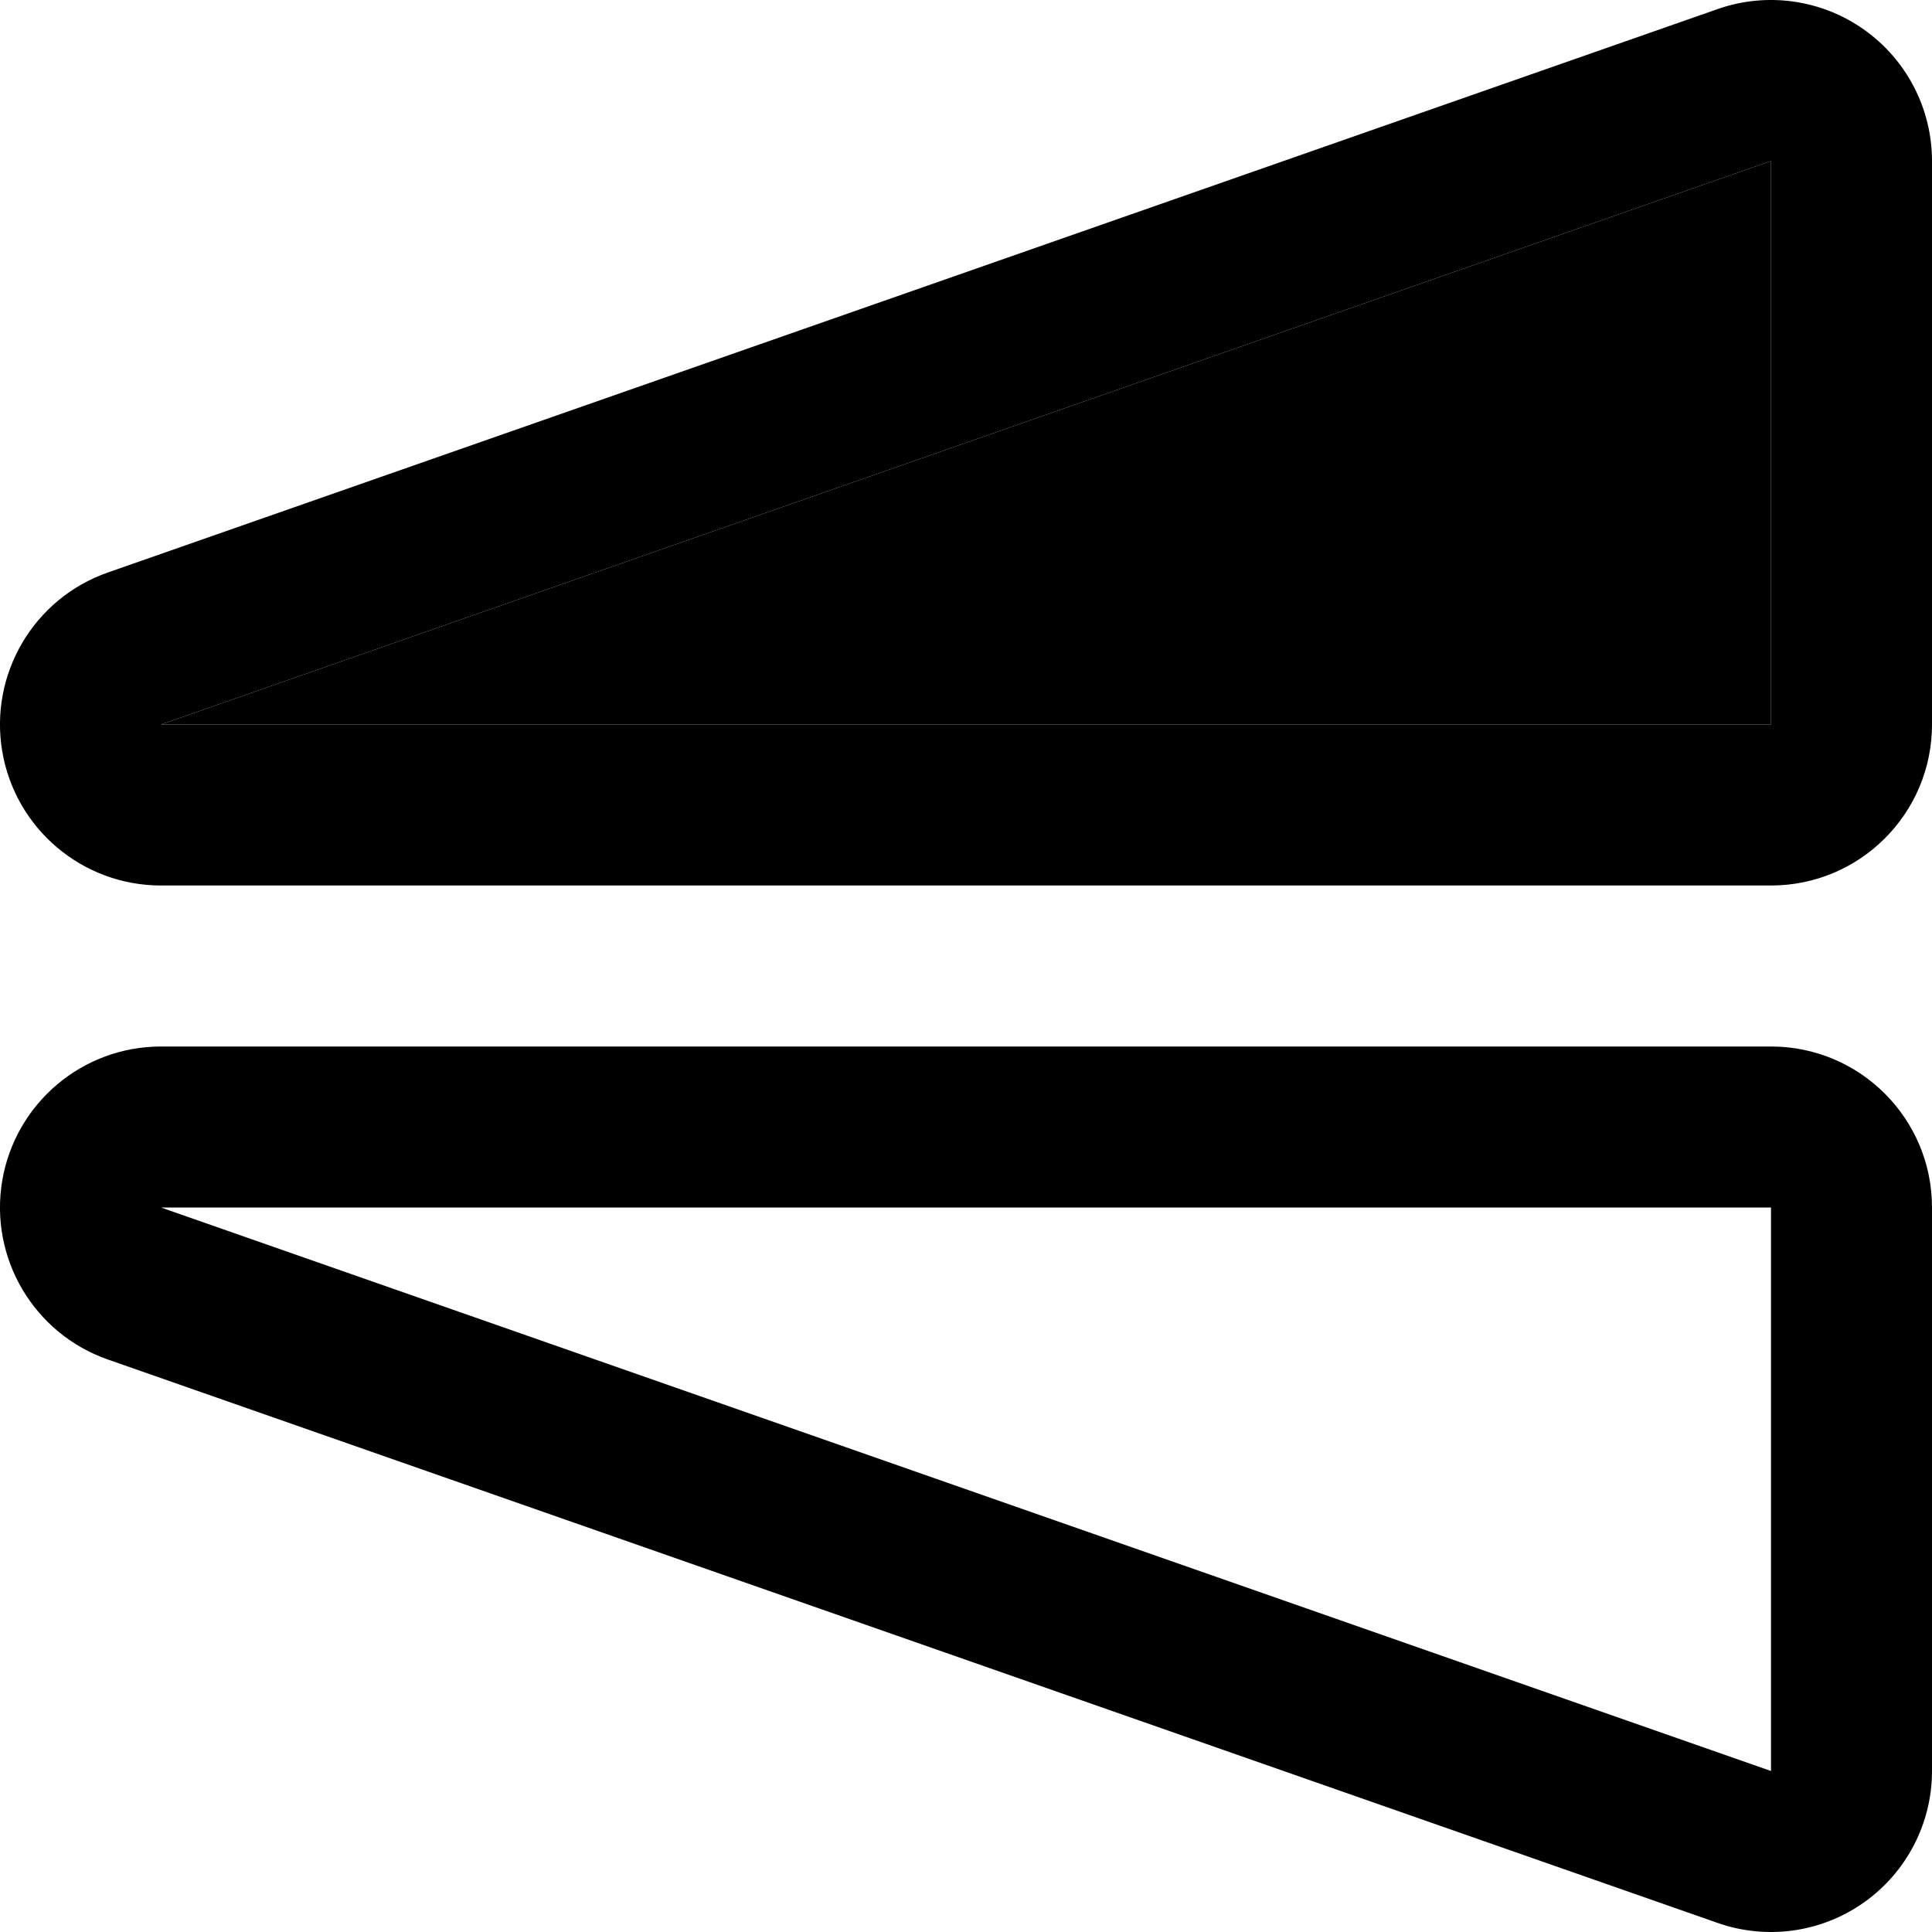
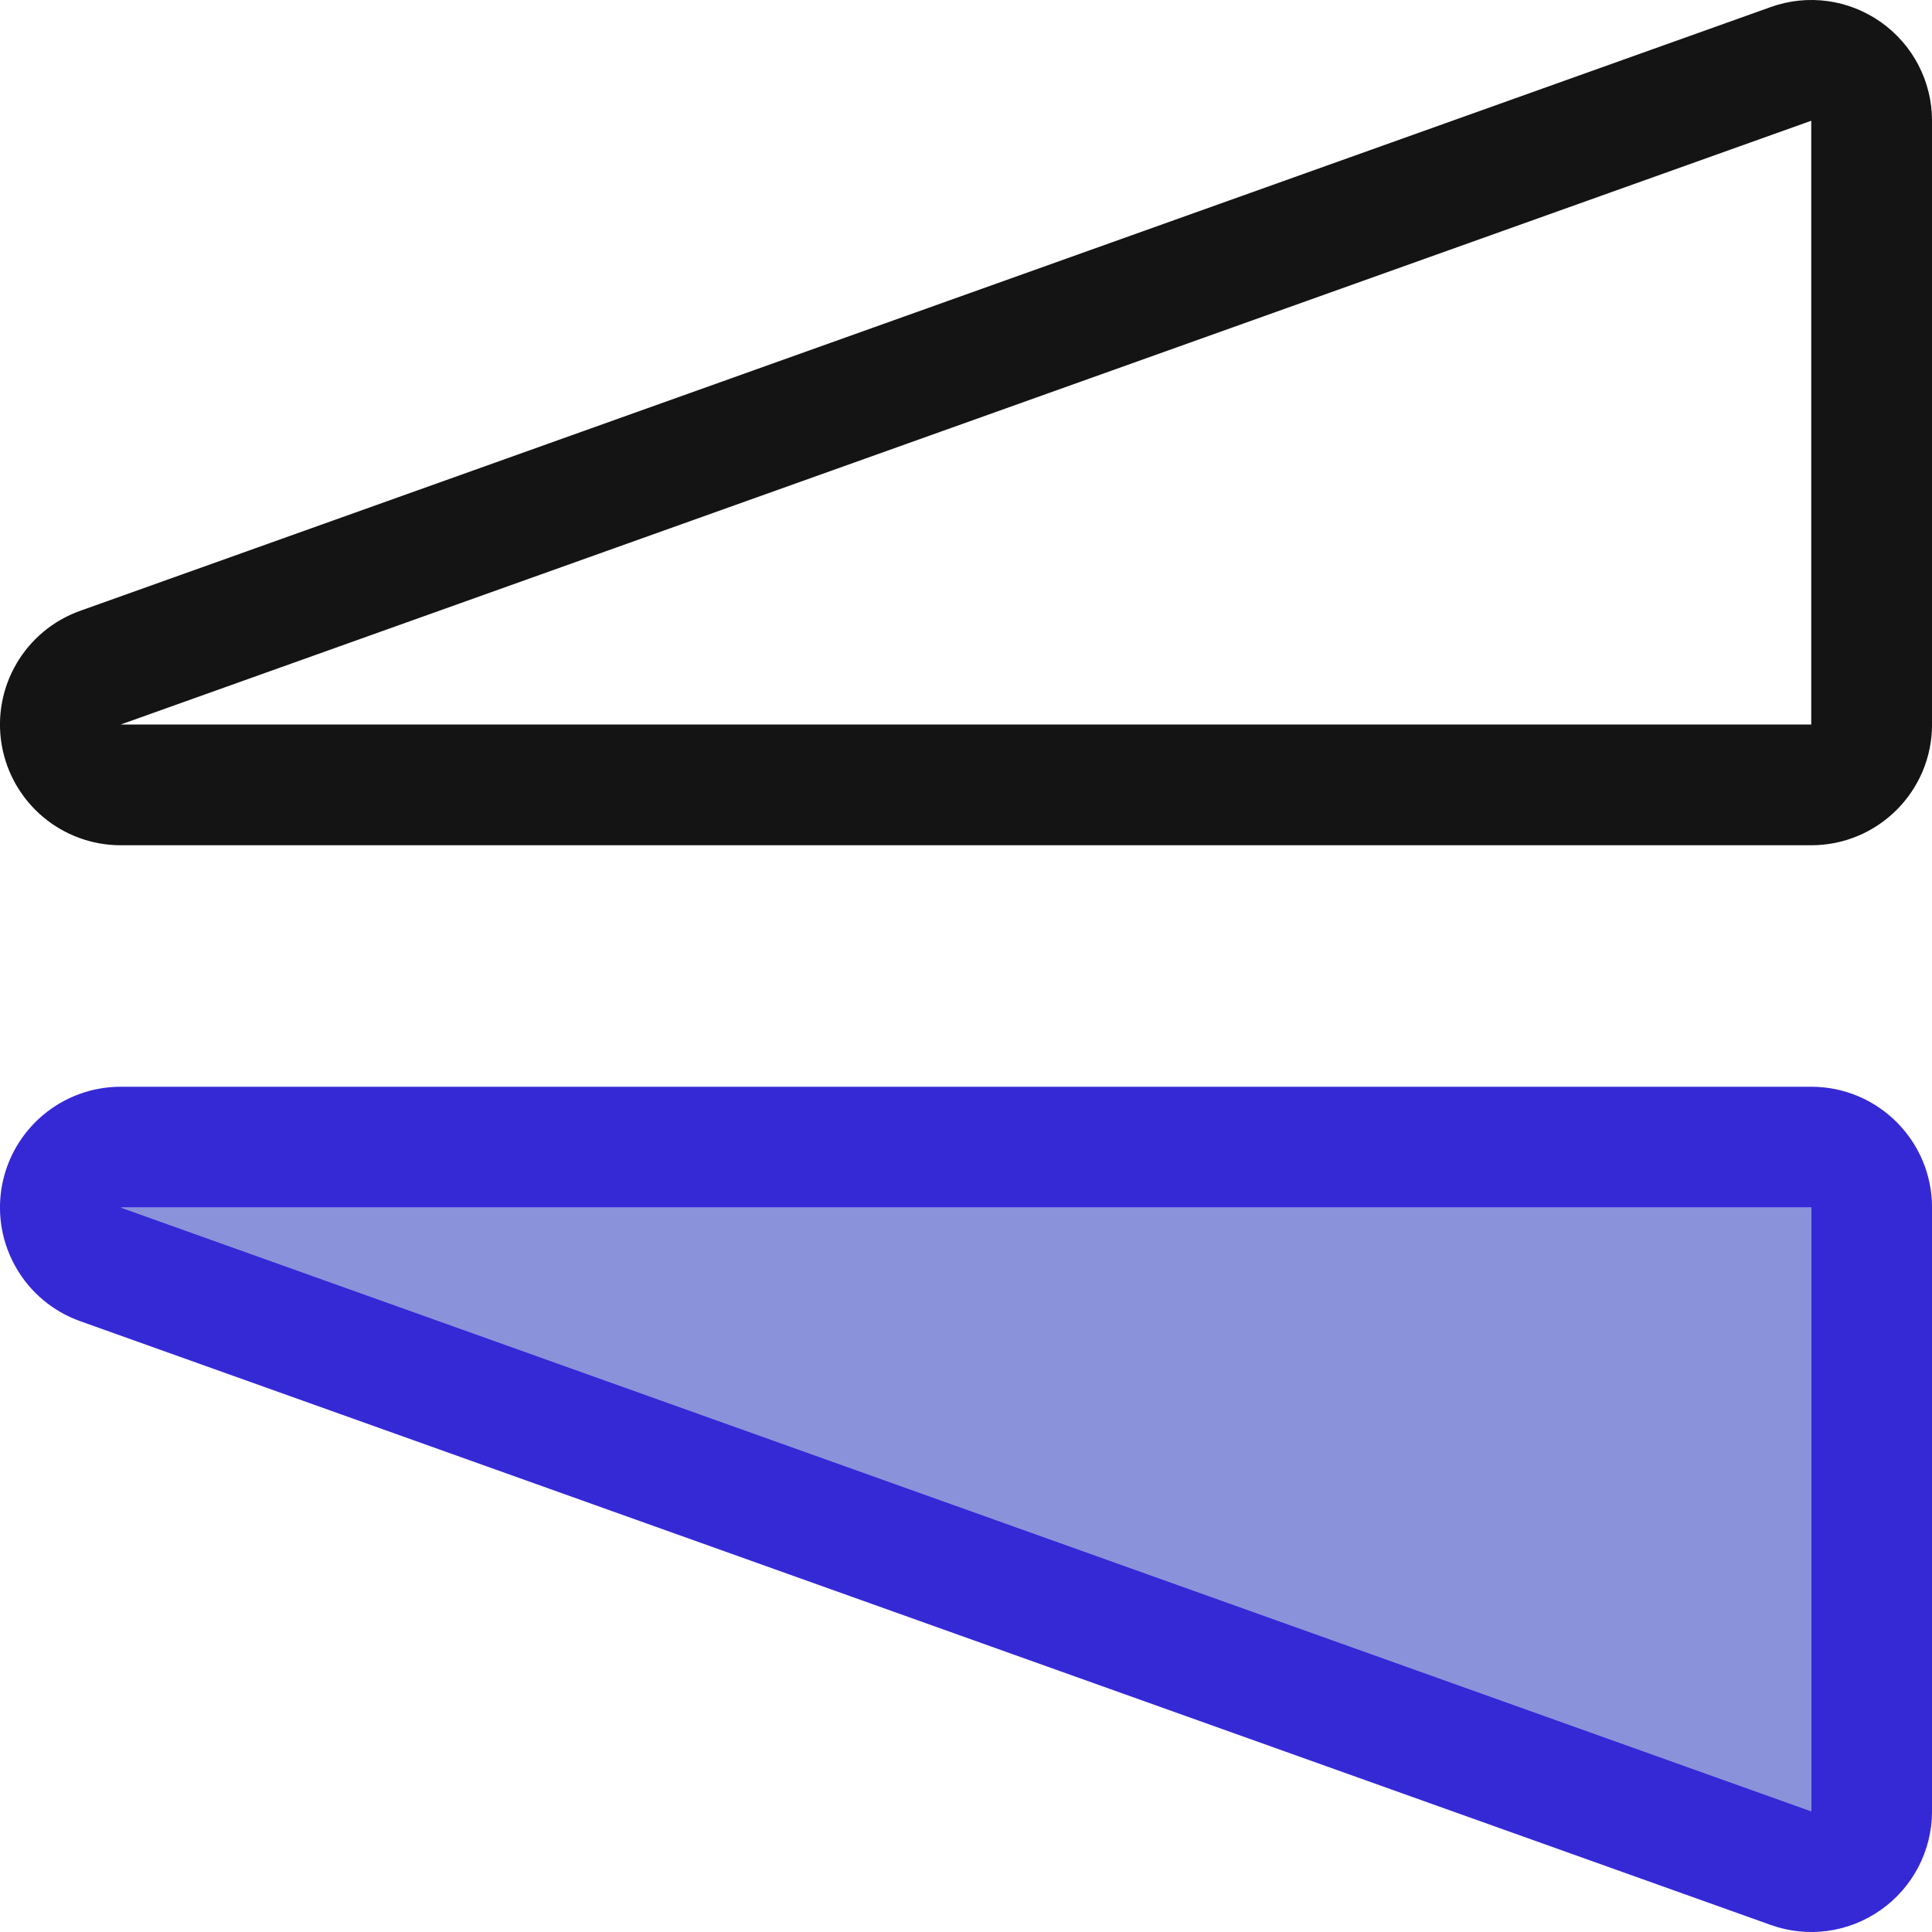
- <svg xmlns="http://www.w3.org/2000/svg" width="100%" height="100%" viewBox="0 0 24 24" version="1.1" xml:space="preserve" style="fill-rule:evenodd;clip-rule:evenodd;stroke-linejoin:round;stroke-miterlimit:2;">
-   <g transform="matrix(1,0,0,1,-24,-26)">
-     <g id="flipy" transform="matrix(1,0,0,1,24,26)">
+ <svg xmlns="http://www.w3.org/2000/svg" width="100%" height="100%" viewBox="0 0 16 16" version="1.1" xml:space="preserve" style="fill-rule:evenodd;clip-rule:evenodd;stroke-linejoin:round;stroke-miterlimit:2;">
+   <g transform="matrix(1,0,0,1,-18,-26)">
+     <g id="flipy" transform="matrix(0.666667,0,0,0.666667,18,26)">
      <rect x="0" y="0" width="24" height="24" style="fill:none;" />
      <clipPath id="_clip1">
        <rect x="0" y="0" width="24" height="24" />
      </clipPath>
      <g clip-path="url(#_clip1)">
-         <g transform="matrix(-1.83697e-16,-1,1,-1.83697e-16,-26,26)">
-           <path d="M13,28C13,27.025 12.297,26.192 11.335,26.028C10.374,25.865 9.434,26.419 9.112,27.339L2.112,47.339C1.898,47.951 1.994,48.629 2.369,49.157C2.744,49.686 3.352,50 4,50L11,50C12.105,50 13,49.105 13,48L13,28ZM11,28L11,48L4,48L11,28Z" />
+         <g transform="matrix(6.56061e-17,-1.07143,1.05,6.4294e-17,-27.9,26.7857)">
+           <path d="M11,28L11,48L4,48L11,28Z" style="fill:rgb(138,146,217);" />
+           <path d="M12.4,28C12.4,27.305 11.91,26.711 11.239,26.592C10.568,26.474 9.911,26.865 9.682,27.52L2.682,47.52C2.528,47.957 2.593,48.443 2.856,48.823C3.118,49.203 3.545,49.429 4,49.429L11,49.429C11.773,49.429 12.4,48.789 12.4,48L12.4,28ZM11,28L11,48L4,48L11,28Z" style="fill:rgb(53,41,214);" />
        </g>
-         <g transform="matrix(1.83697e-16,1,1,-1.83697e-16,-26,-2)">
-           <path d="M11,28L11,48L4,48L11,28Z" />
-           <path d="M9.112,27.339C9.434,26.419 10.374,25.865 11.335,26.028C12.297,26.192 13,27.025 13,28L13,48C13,49.105 12.105,50 11,50L4,50C3.352,50 2.744,49.686 2.369,49.157C1.994,48.629 1.898,47.951 2.112,47.339L9.112,27.339ZM11,28L11,48L4,48L11,28Z" />
+         <g transform="matrix(-6.56061e-17,1.07143,1.05,6.4294e-17,-27.9,-2.78571)">
+           <path d="M9.682,27.52C9.911,26.865 10.568,26.474 11.239,26.592C11.91,26.711 12.4,27.305 12.4,28L12.4,48C12.4,48.789 11.773,49.429 11,49.429L4,49.429C3.545,49.429 3.118,49.203 2.856,48.823C2.593,48.443 2.528,47.957 2.682,47.52L9.682,27.52ZM11,28L11,48L4,48L11,28Z" style="fill:rgb(20,20,20);" />
        </g>
      </g>
    </g>
  </g>
</svg>
